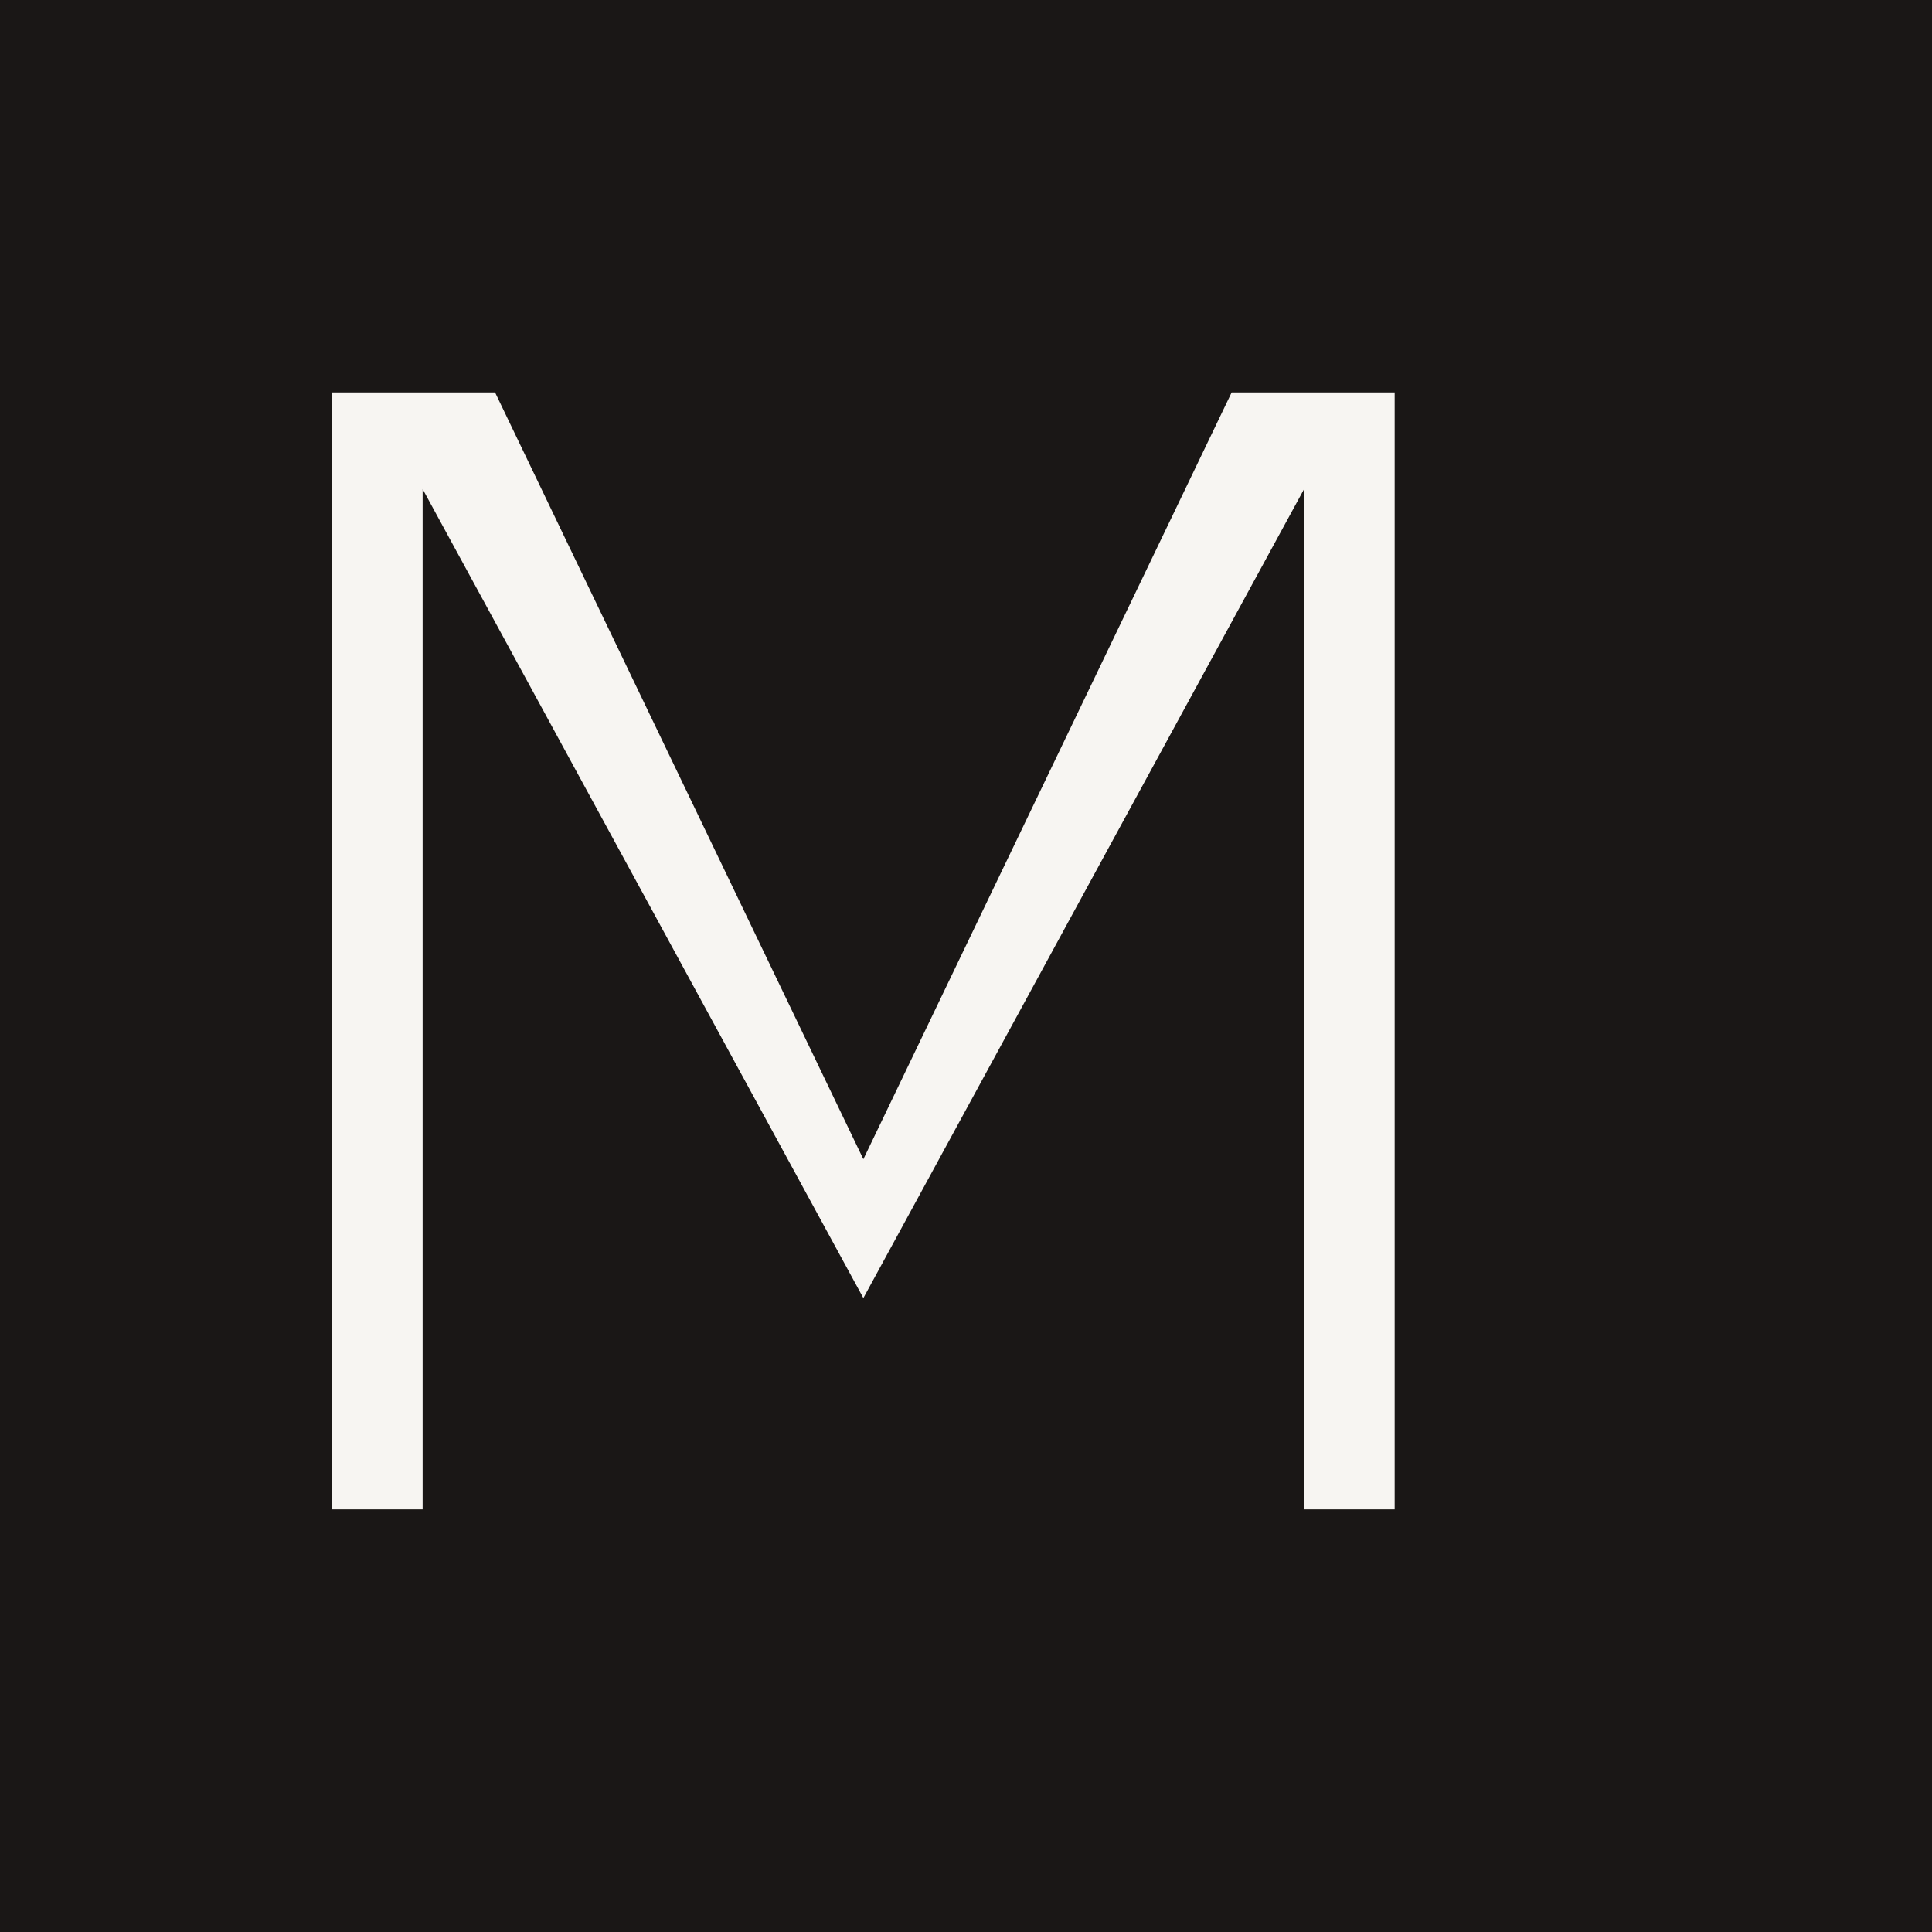
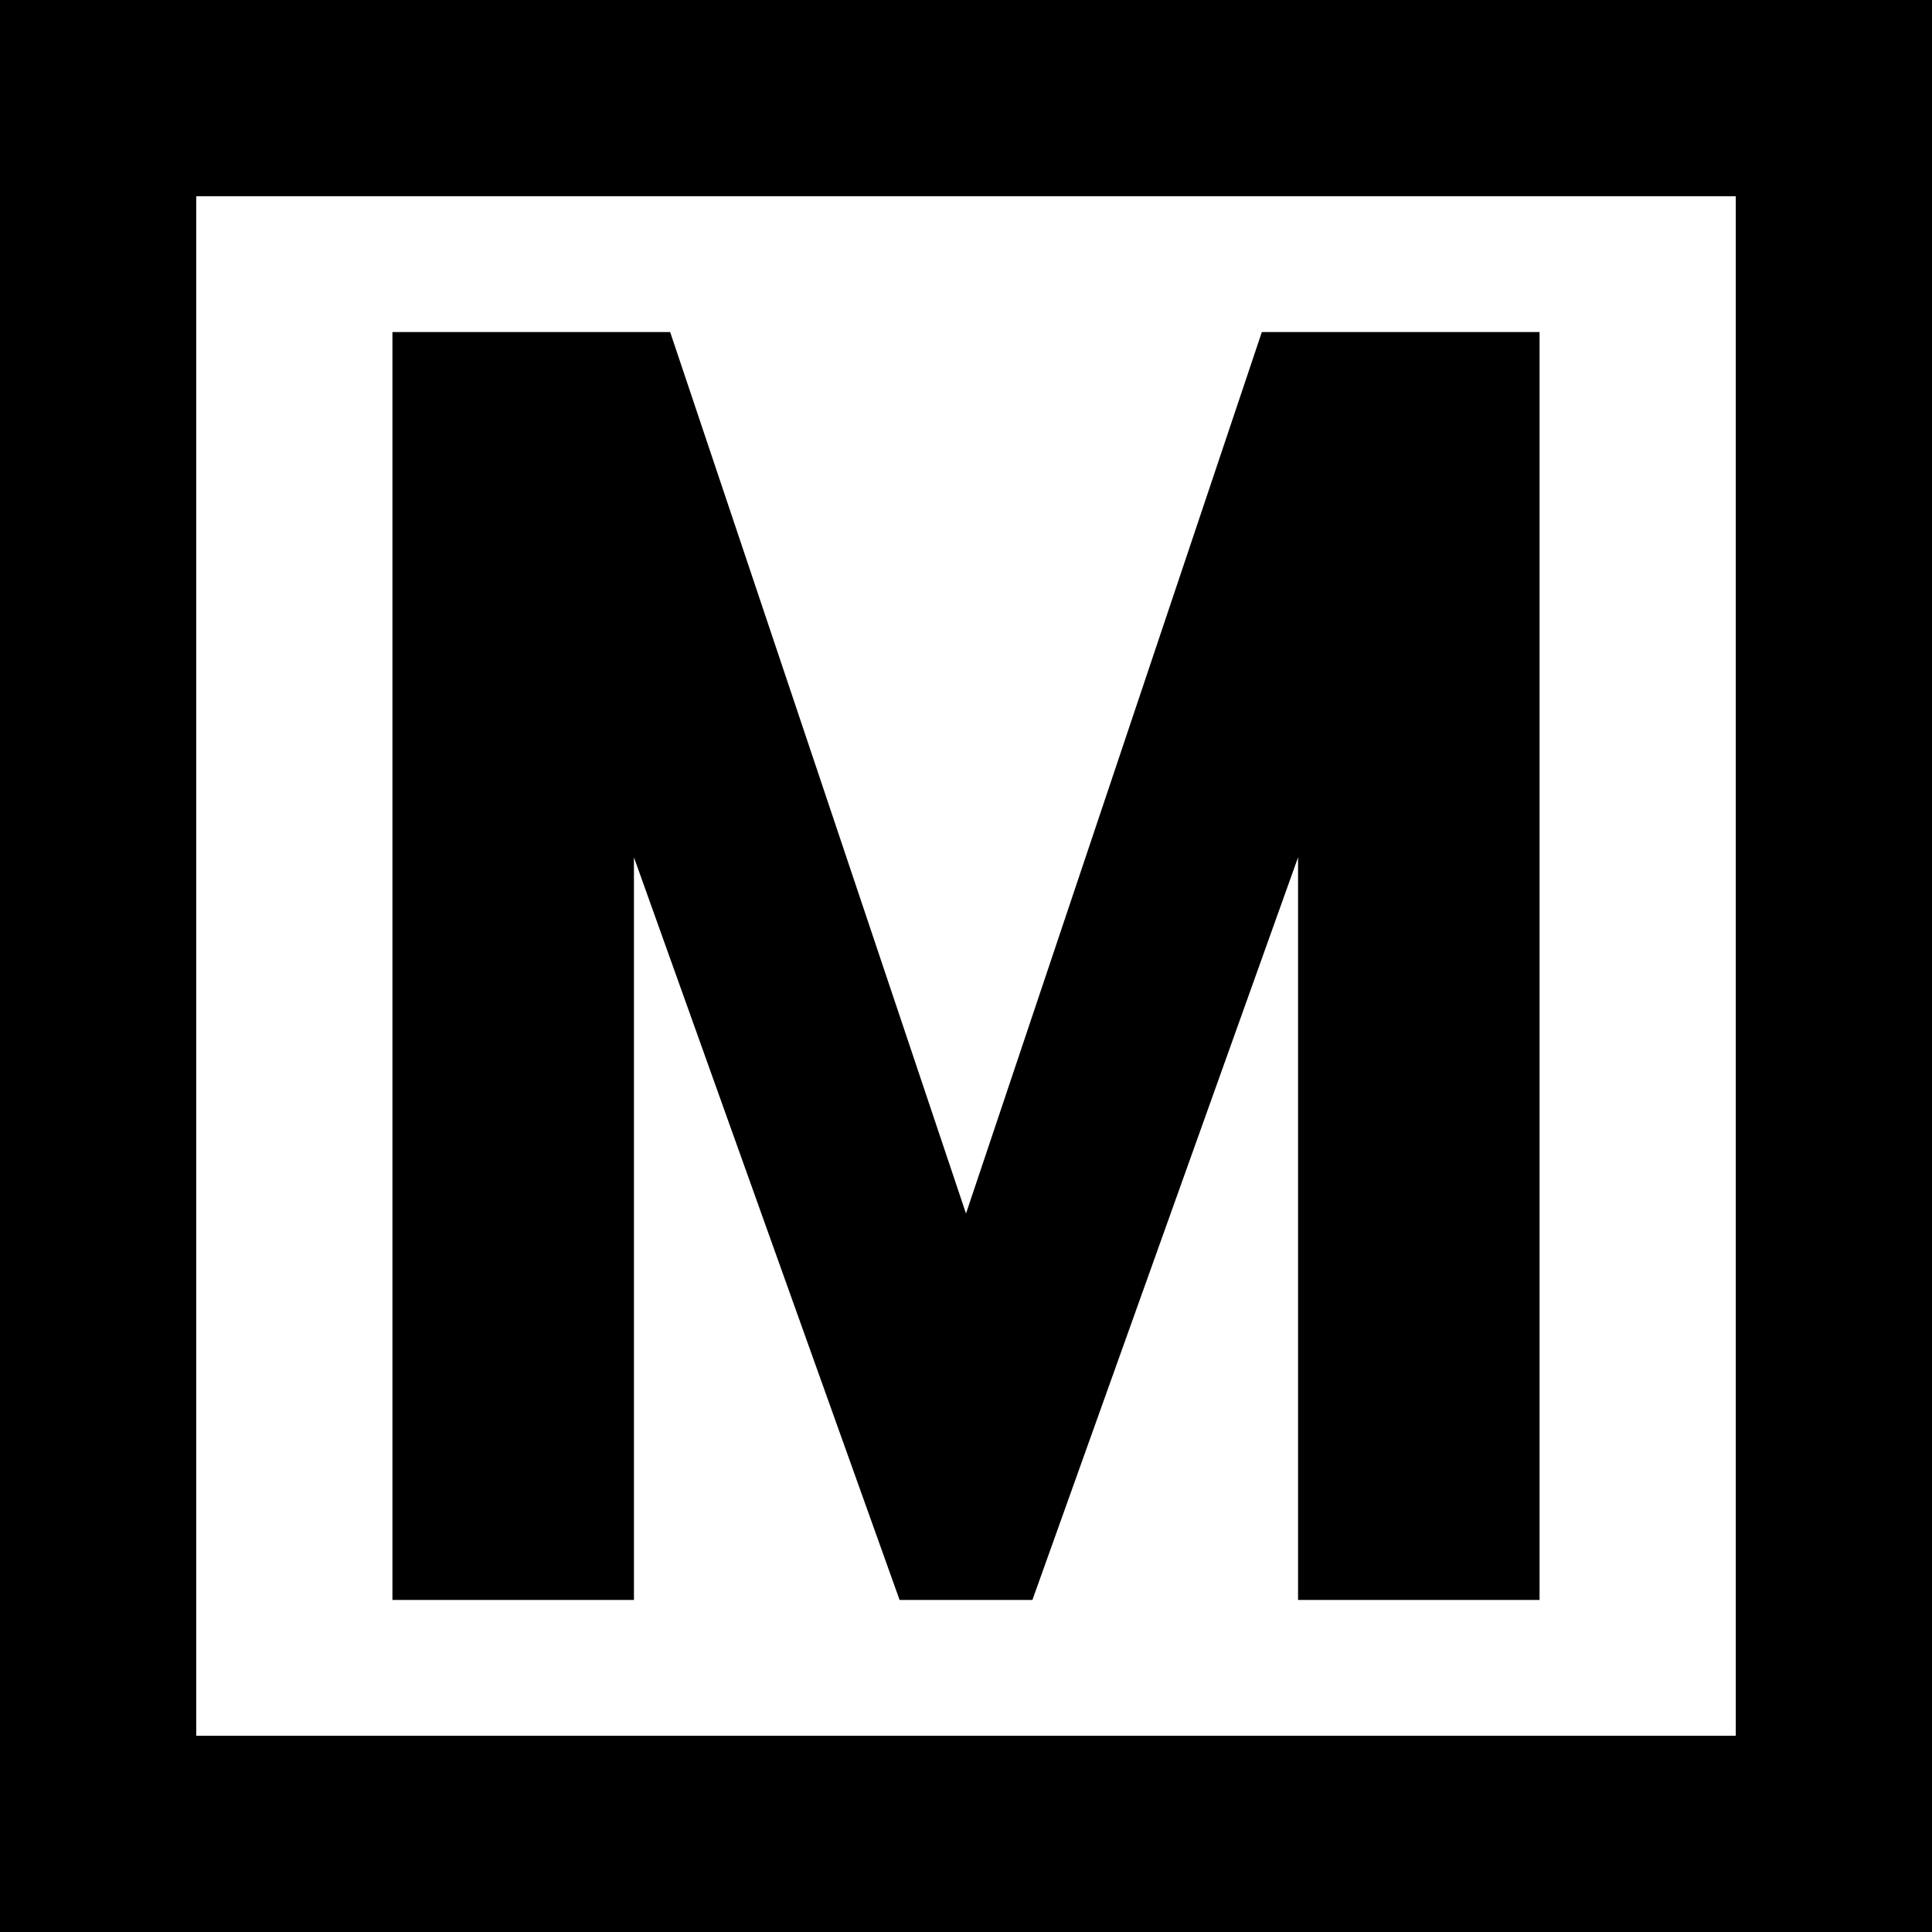
- <svg xmlns="http://www.w3.org/2000/svg" viewBox="0 0 64 64" fill="none">
-   <rect width="64" height="64" fill="#1a1716" />
-   <path fill="#f7f5f2" d="M14 50 V16.2 L28.6 43 L43.2 16.2 V50 h3 V13 H40.8 L28.6 38.4 L16.4 13 H11 V50 Z" />
+ <svg xmlns="http://www.w3.org/2000/svg" viewBox="0 0 64 64" fill="none" aria-hidden="true">
+   <rect x="3" y="3" width="58" height="58" fill="none" stroke="currentColor" stroke-width="7" />
+   <path fill="currentColor" d="M13 53V11h9.2L32 40.2 41.8 11H51v42h-8V28.4L34.2 53h-4.4L21 28.4V53H13z" />
</svg>
